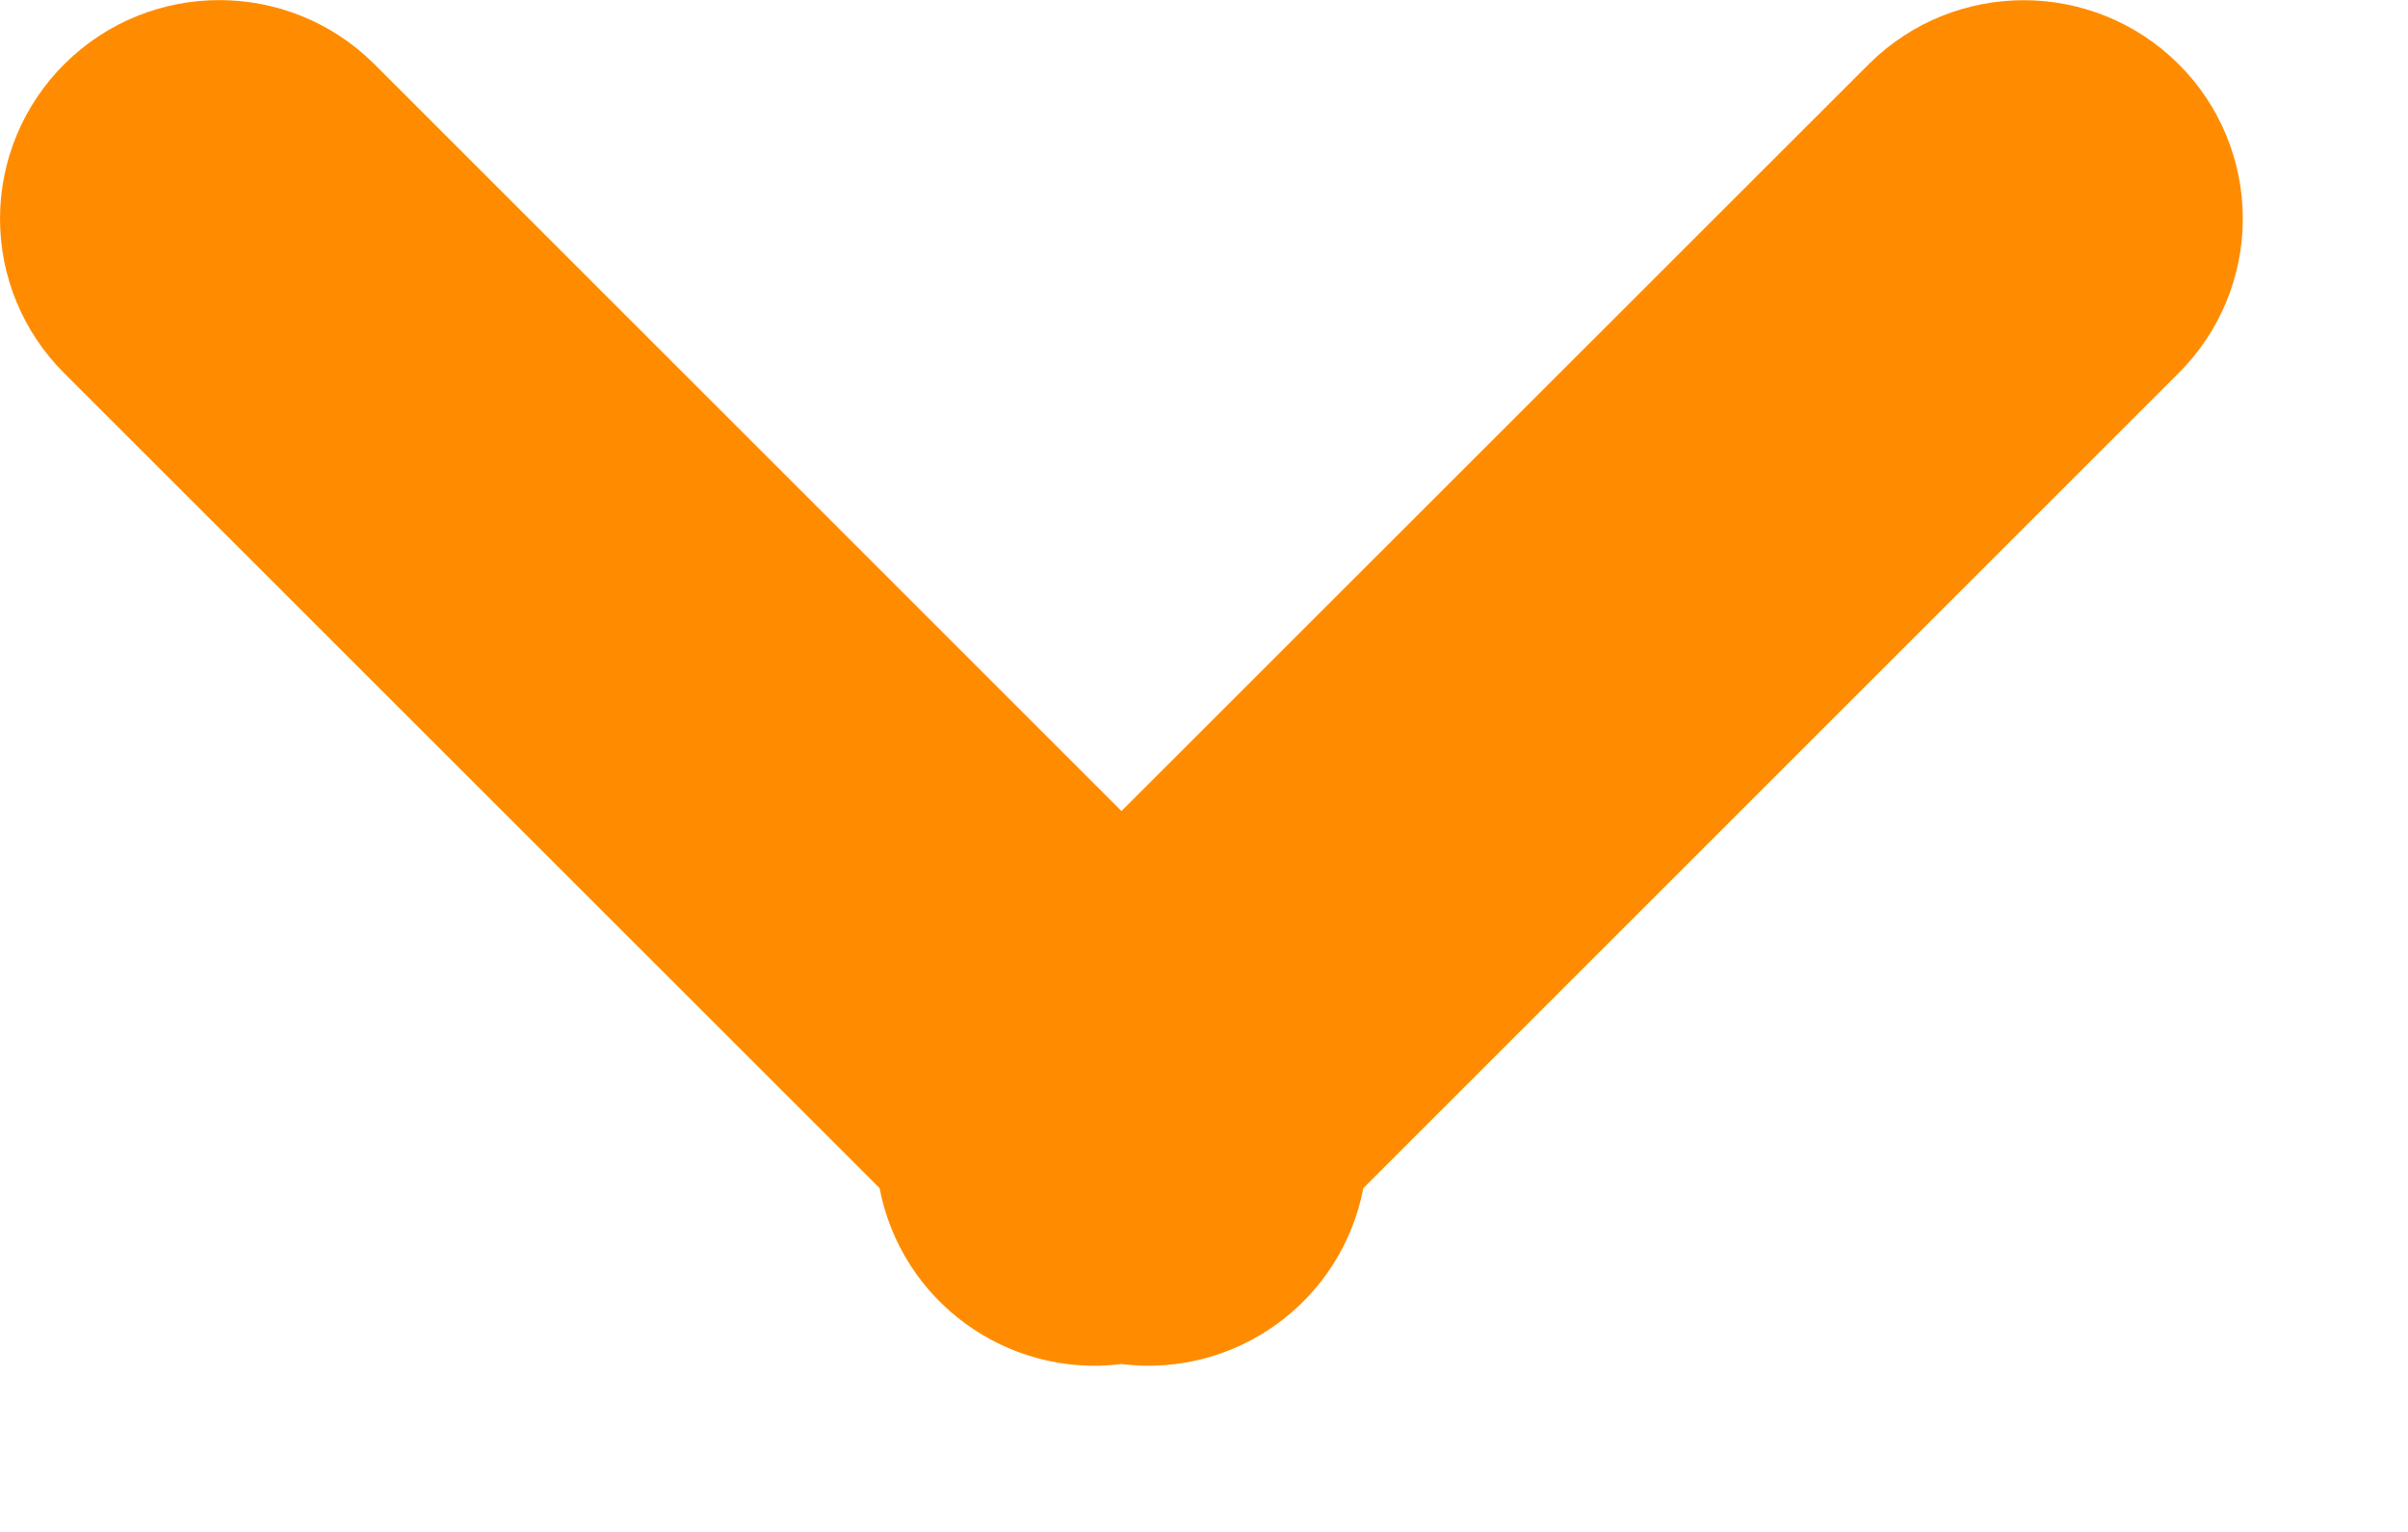
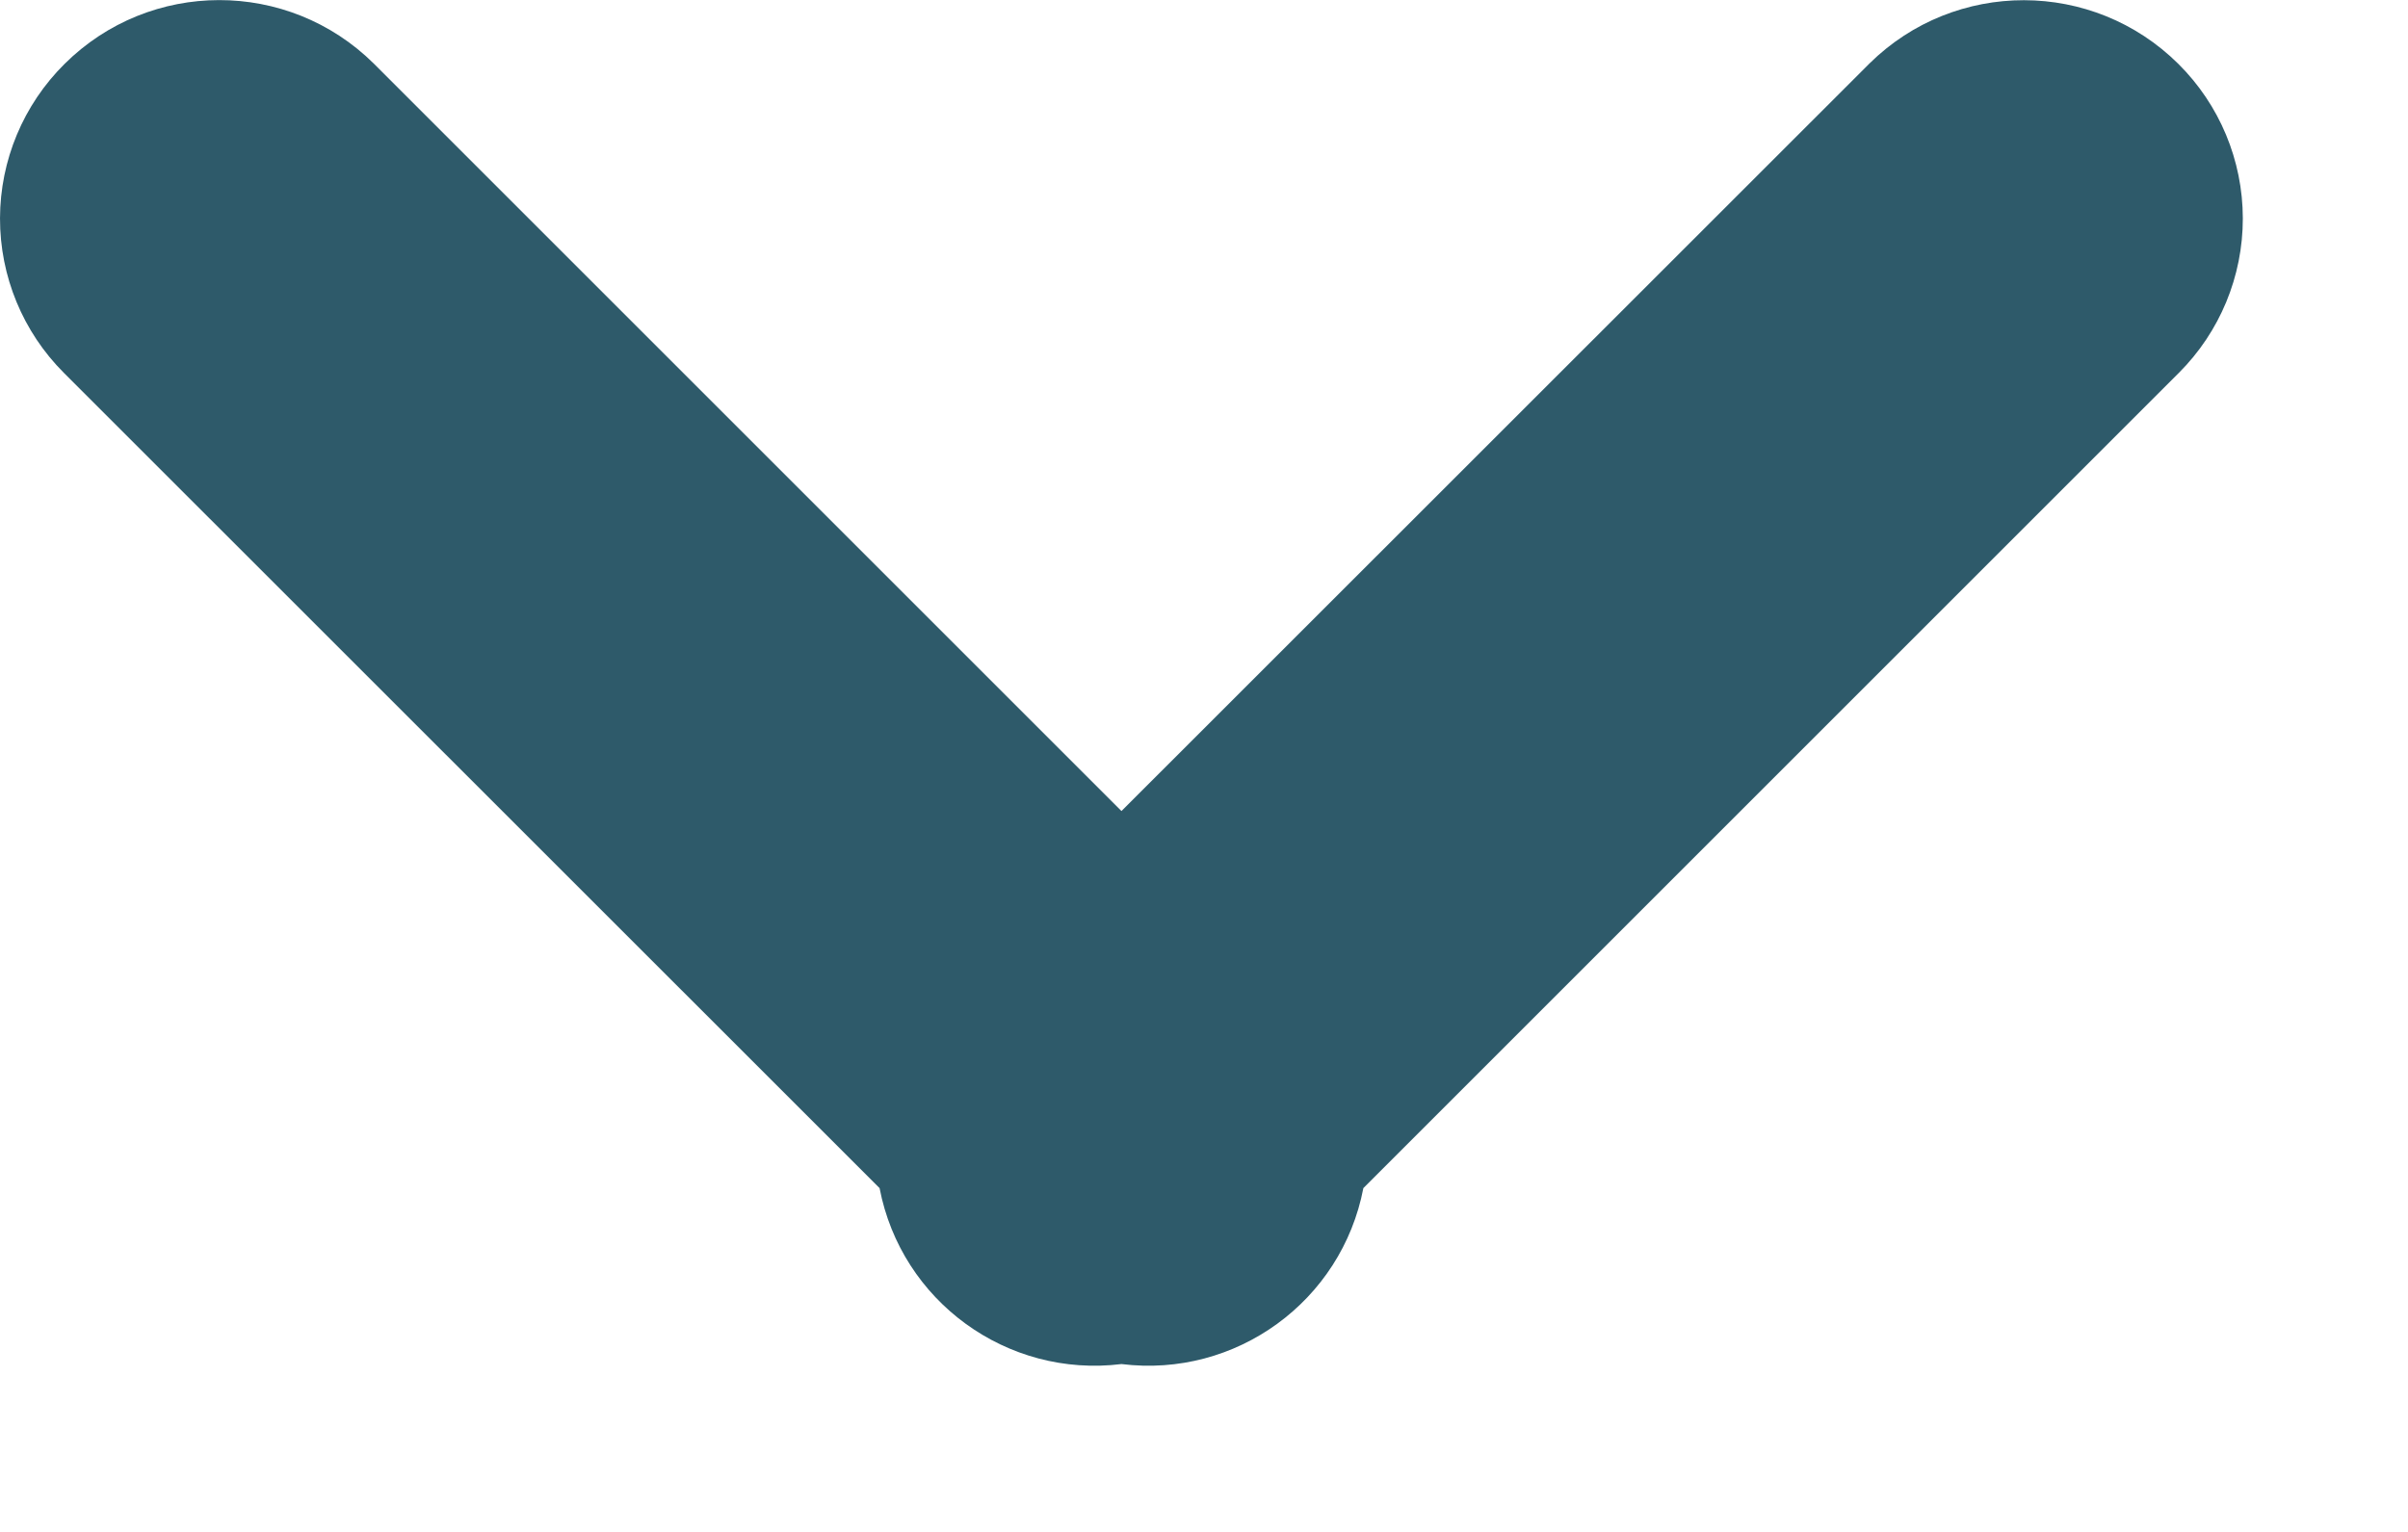
<svg xmlns="http://www.w3.org/2000/svg" width="11" height="7" viewBox="0 0 11 7">
-   <path d="M5.123 3.706L1.707.29A1.003 1.003 0 0 0 .295.292a.996.996 0 0 0-.003 1.412l3.726 3.725a1 1 0 0 0 1.105.804 1 1 0 0 0 1.105-.804l3.725-3.725A.996.996 0 0 0 9.951.292 1.003 1.003 0 0 0 8.54.29L5.123 3.706z" fill="#FF8C00" fill-rule="evenodd" />
+   <path d="M5.123 3.706L1.707.29A1.003 1.003 0 0 0 .295.292a.996.996 0 0 0-.003 1.412l3.726 3.725a1 1 0 0 0 1.105.804 1 1 0 0 0 1.105-.804l3.725-3.725A.996.996 0 0 0 9.951.292 1.003 1.003 0 0 0 8.54.29L5.123 3.706z" fill="#2e5a6a" fill-rule="evenodd" />
</svg>
